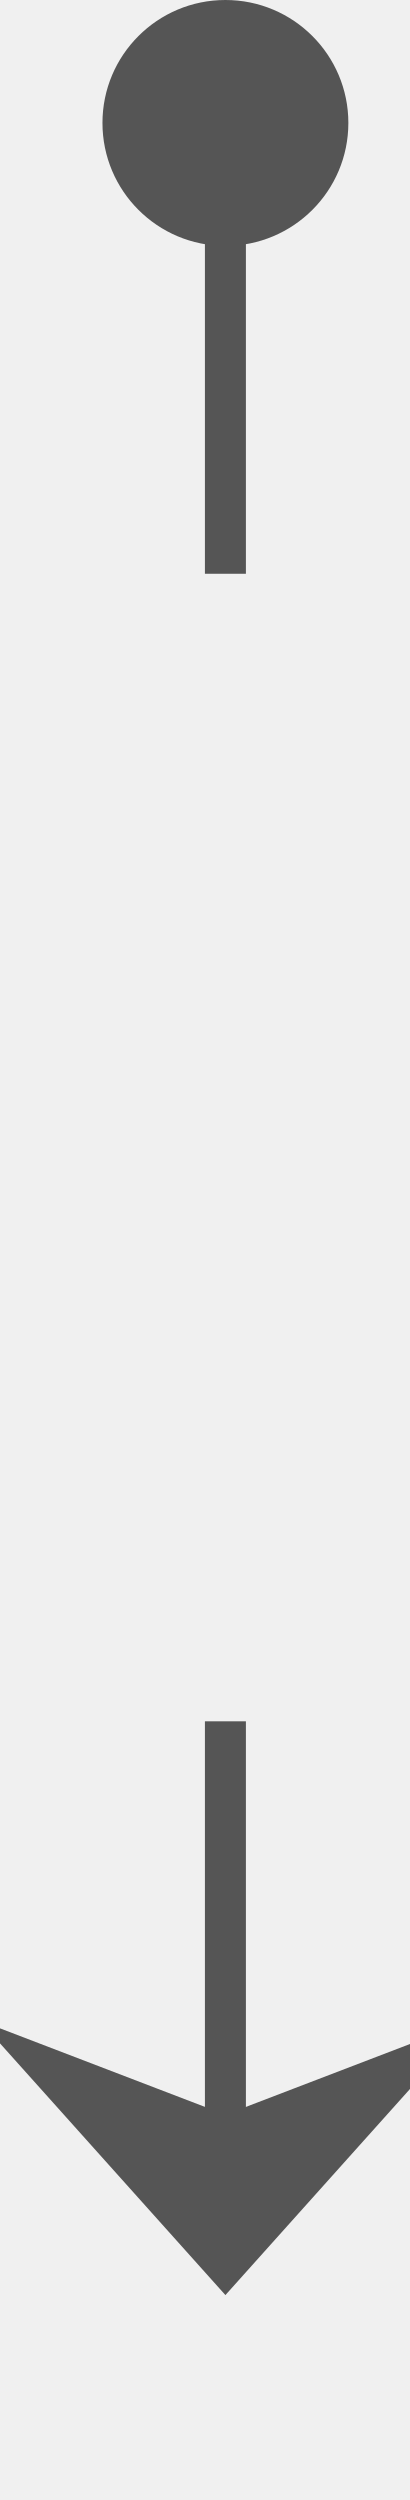
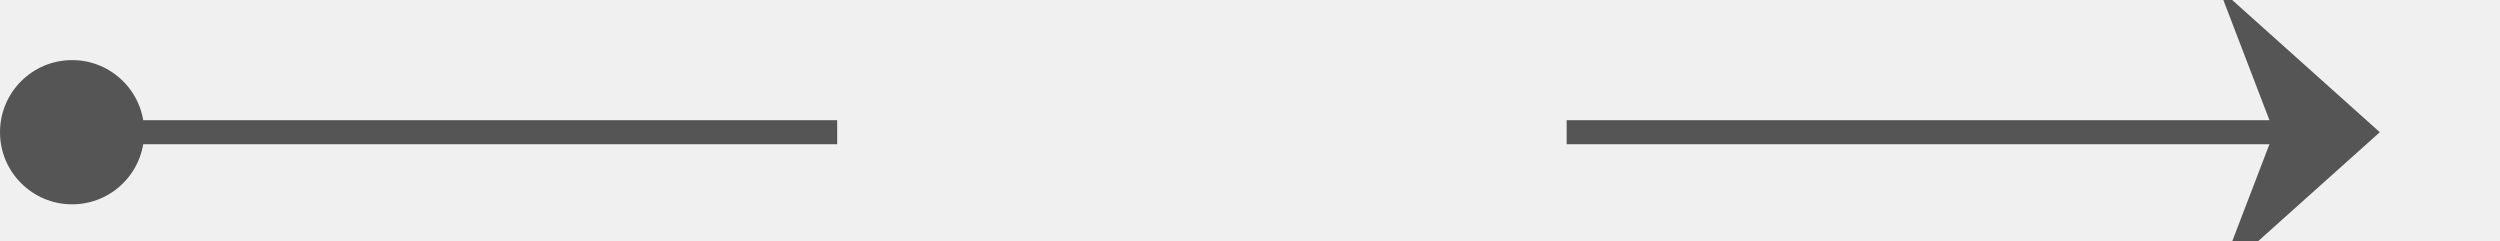
- <svg xmlns="http://www.w3.org/2000/svg" version="1.1" width="10px" height="61px" preserveAspectRatio="xMidYMin meet" viewBox="973 412  8 61">
+ <svg xmlns="http://www.w3.org/2000/svg" version="1.1" width="104px" height="10px" preserveAspectRatio="xMinYMid meet" viewBox="651 127  104 8">
  <defs>
-     <mask fill="white" id="clip423">
-       <path d="M 962.197 426  L 991.803 426  L 991.803 454  L 962.197 454  Z M 961 403  L 993 403  L 993 484  L 961 484  Z " fill-rule="evenodd" />
+     <mask fill="white" id="clip568">
+       <path d="M 685.827 117  L 716.173 117  L 716.173 145  L 685.827 145  Z M 642 115  L 766 115  L 766 147  L 642 147  Z " fill-rule="evenodd" />
    </mask>
  </defs>
-   <path d="M 977.5 426  L 977.5 413  M 977.5 454  L 977.5 467  " stroke-width="1" stroke="#555555" fill="none" />
-   <path d="M 977.5 412  A 3 3 0 0 0 974.5 415 A 3 3 0 0 0 977.5 418 A 3 3 0 0 0 980.5 415 A 3 3 0 0 0 977.5 412 Z M 971.5 461.3  L 977.5 468  L 983.5 461.3  L 977.5 463.6  L 971.5 461.3  Z " fill-rule="nonzero" fill="#555555" stroke="none" mask="url(#clip423)" />
+   <path d="M 685.827 131.5  L 652 131.5  M 716.173 131.5  L 749 131.5  " stroke-width="1" stroke="#555555" fill="none" />
+   <path d="M 654 128.5  A 3 3 0 0 0 651 131.5 A 3 3 0 0 0 654 134.5 A 3 3 0 0 0 657 131.5 A 3 3 0 0 0 654 128.5 Z M 743.3 137.5  L 750 131.5  L 743.3 125.5  L 745.6 131.5  L 743.3 137.5  Z " fill-rule="nonzero" fill="#555555" stroke="none" mask="url(#clip568)" />
</svg>
